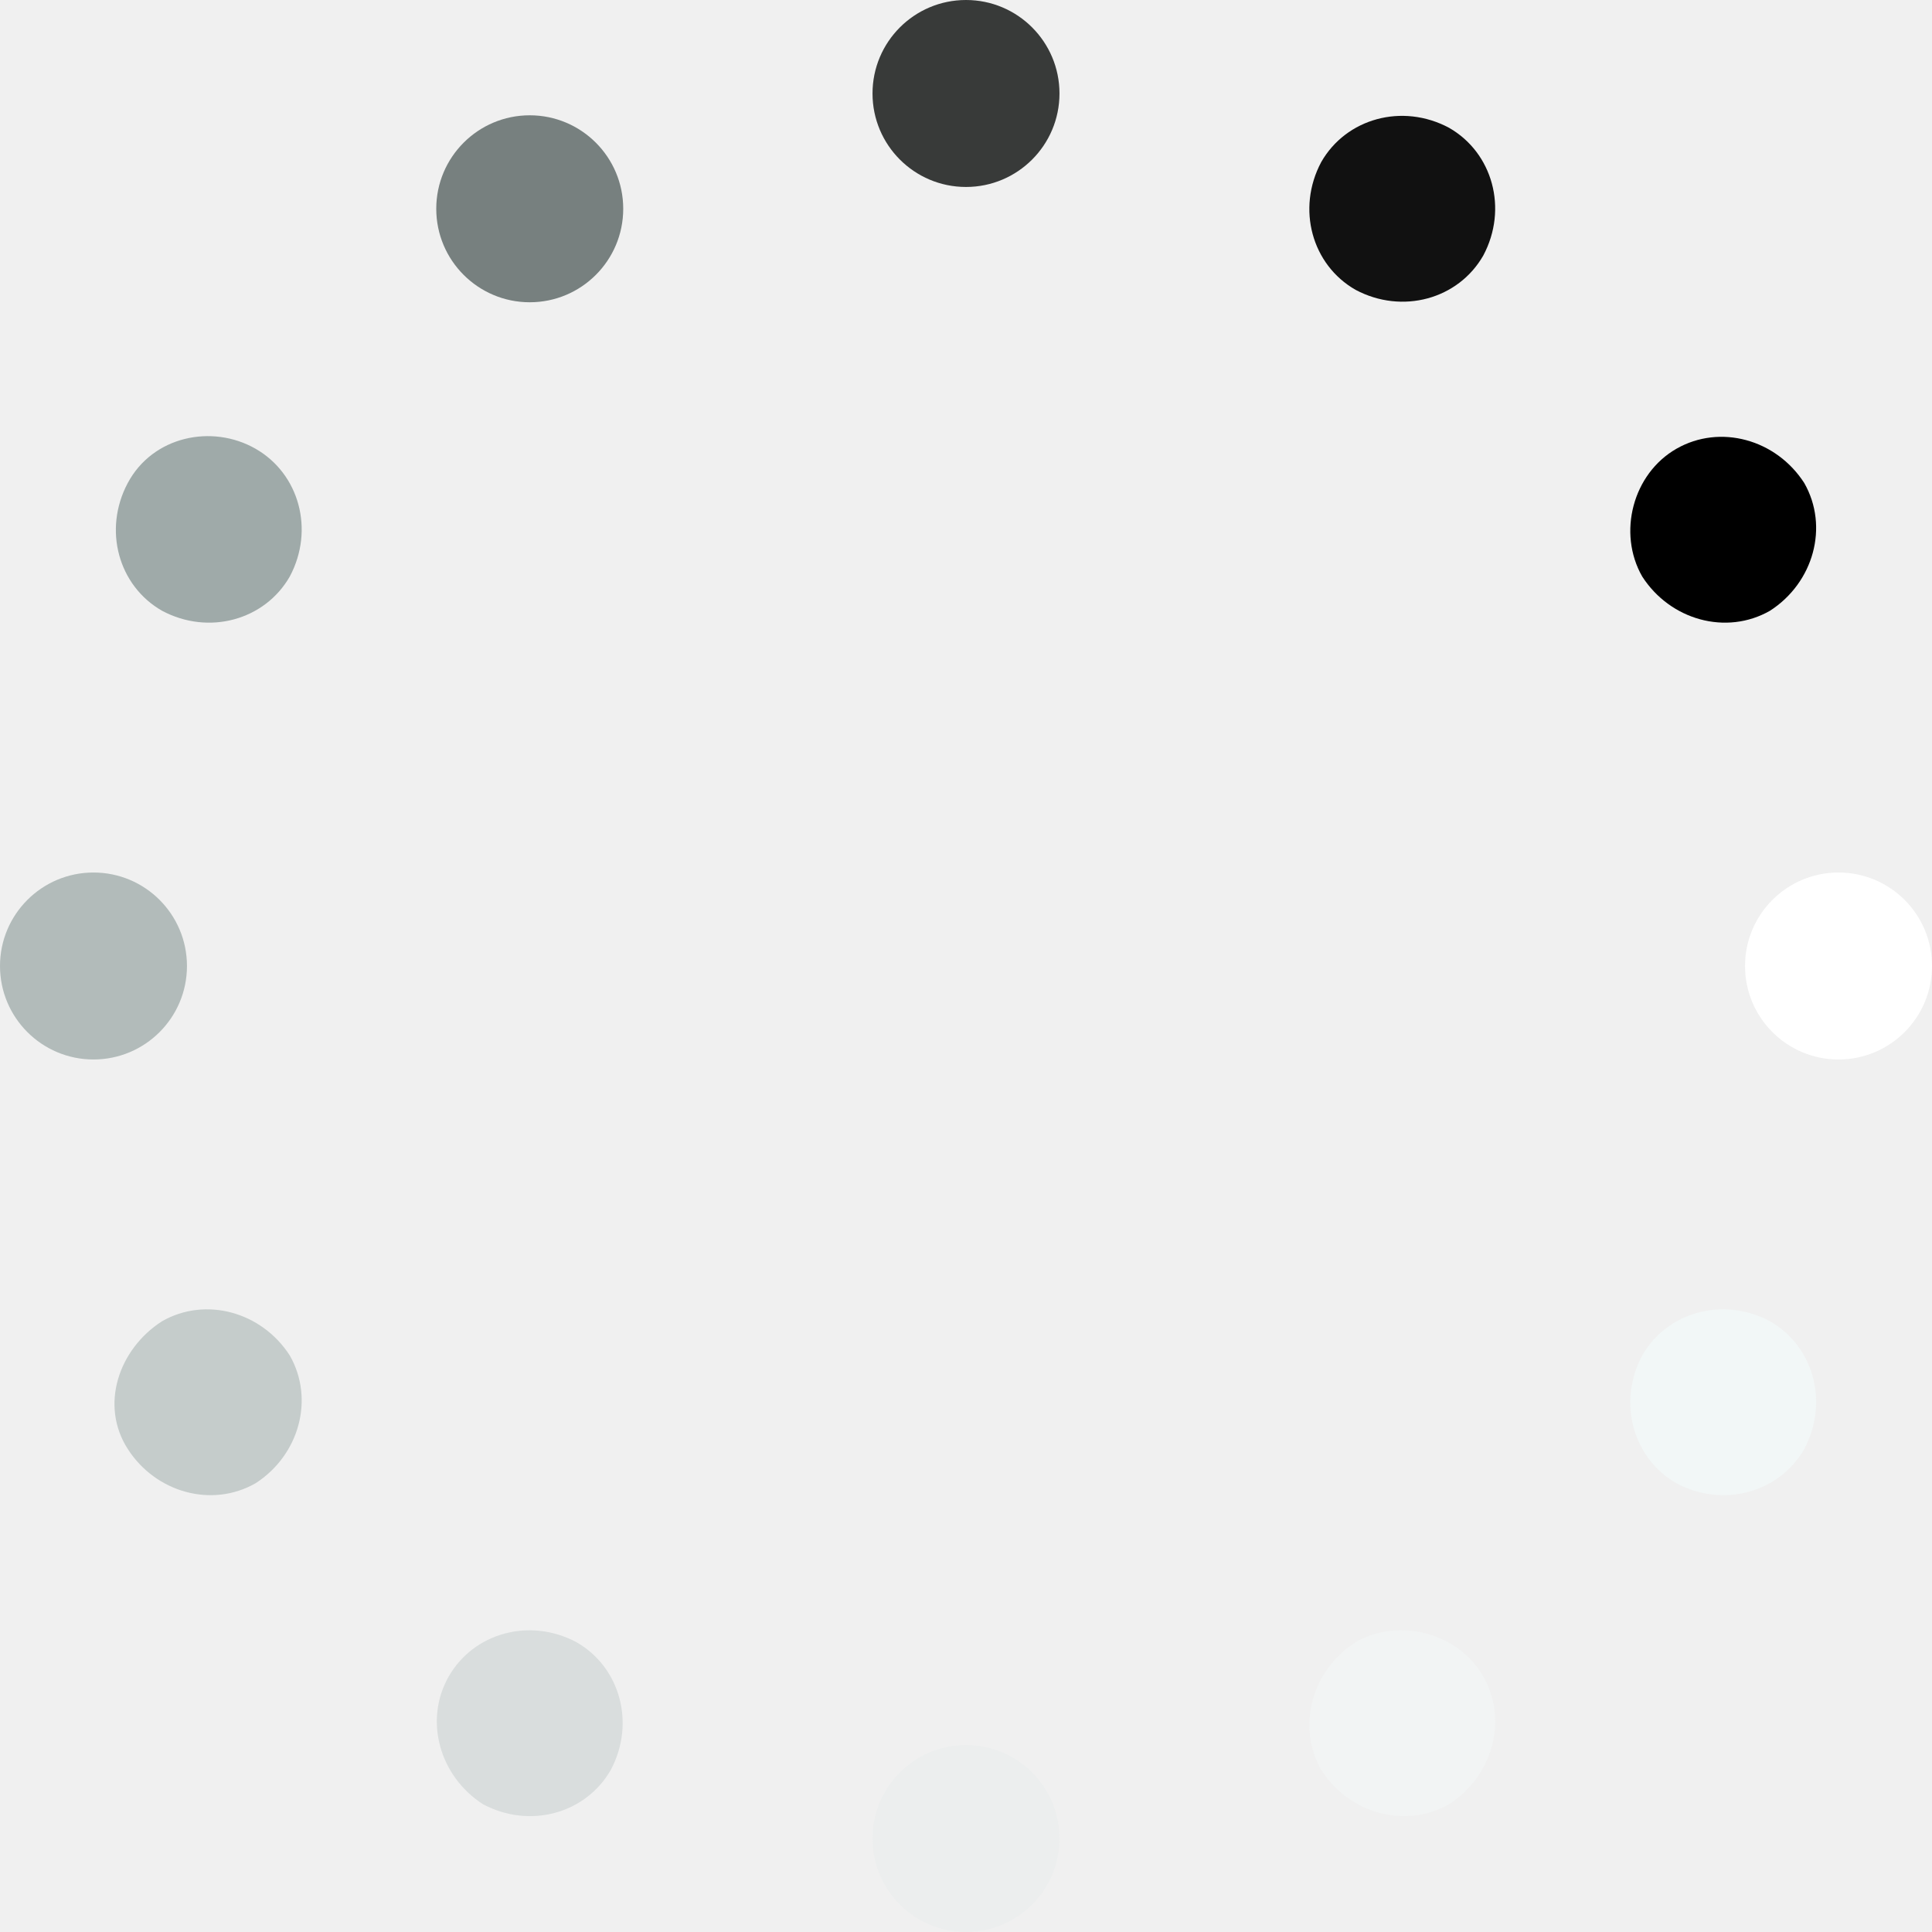
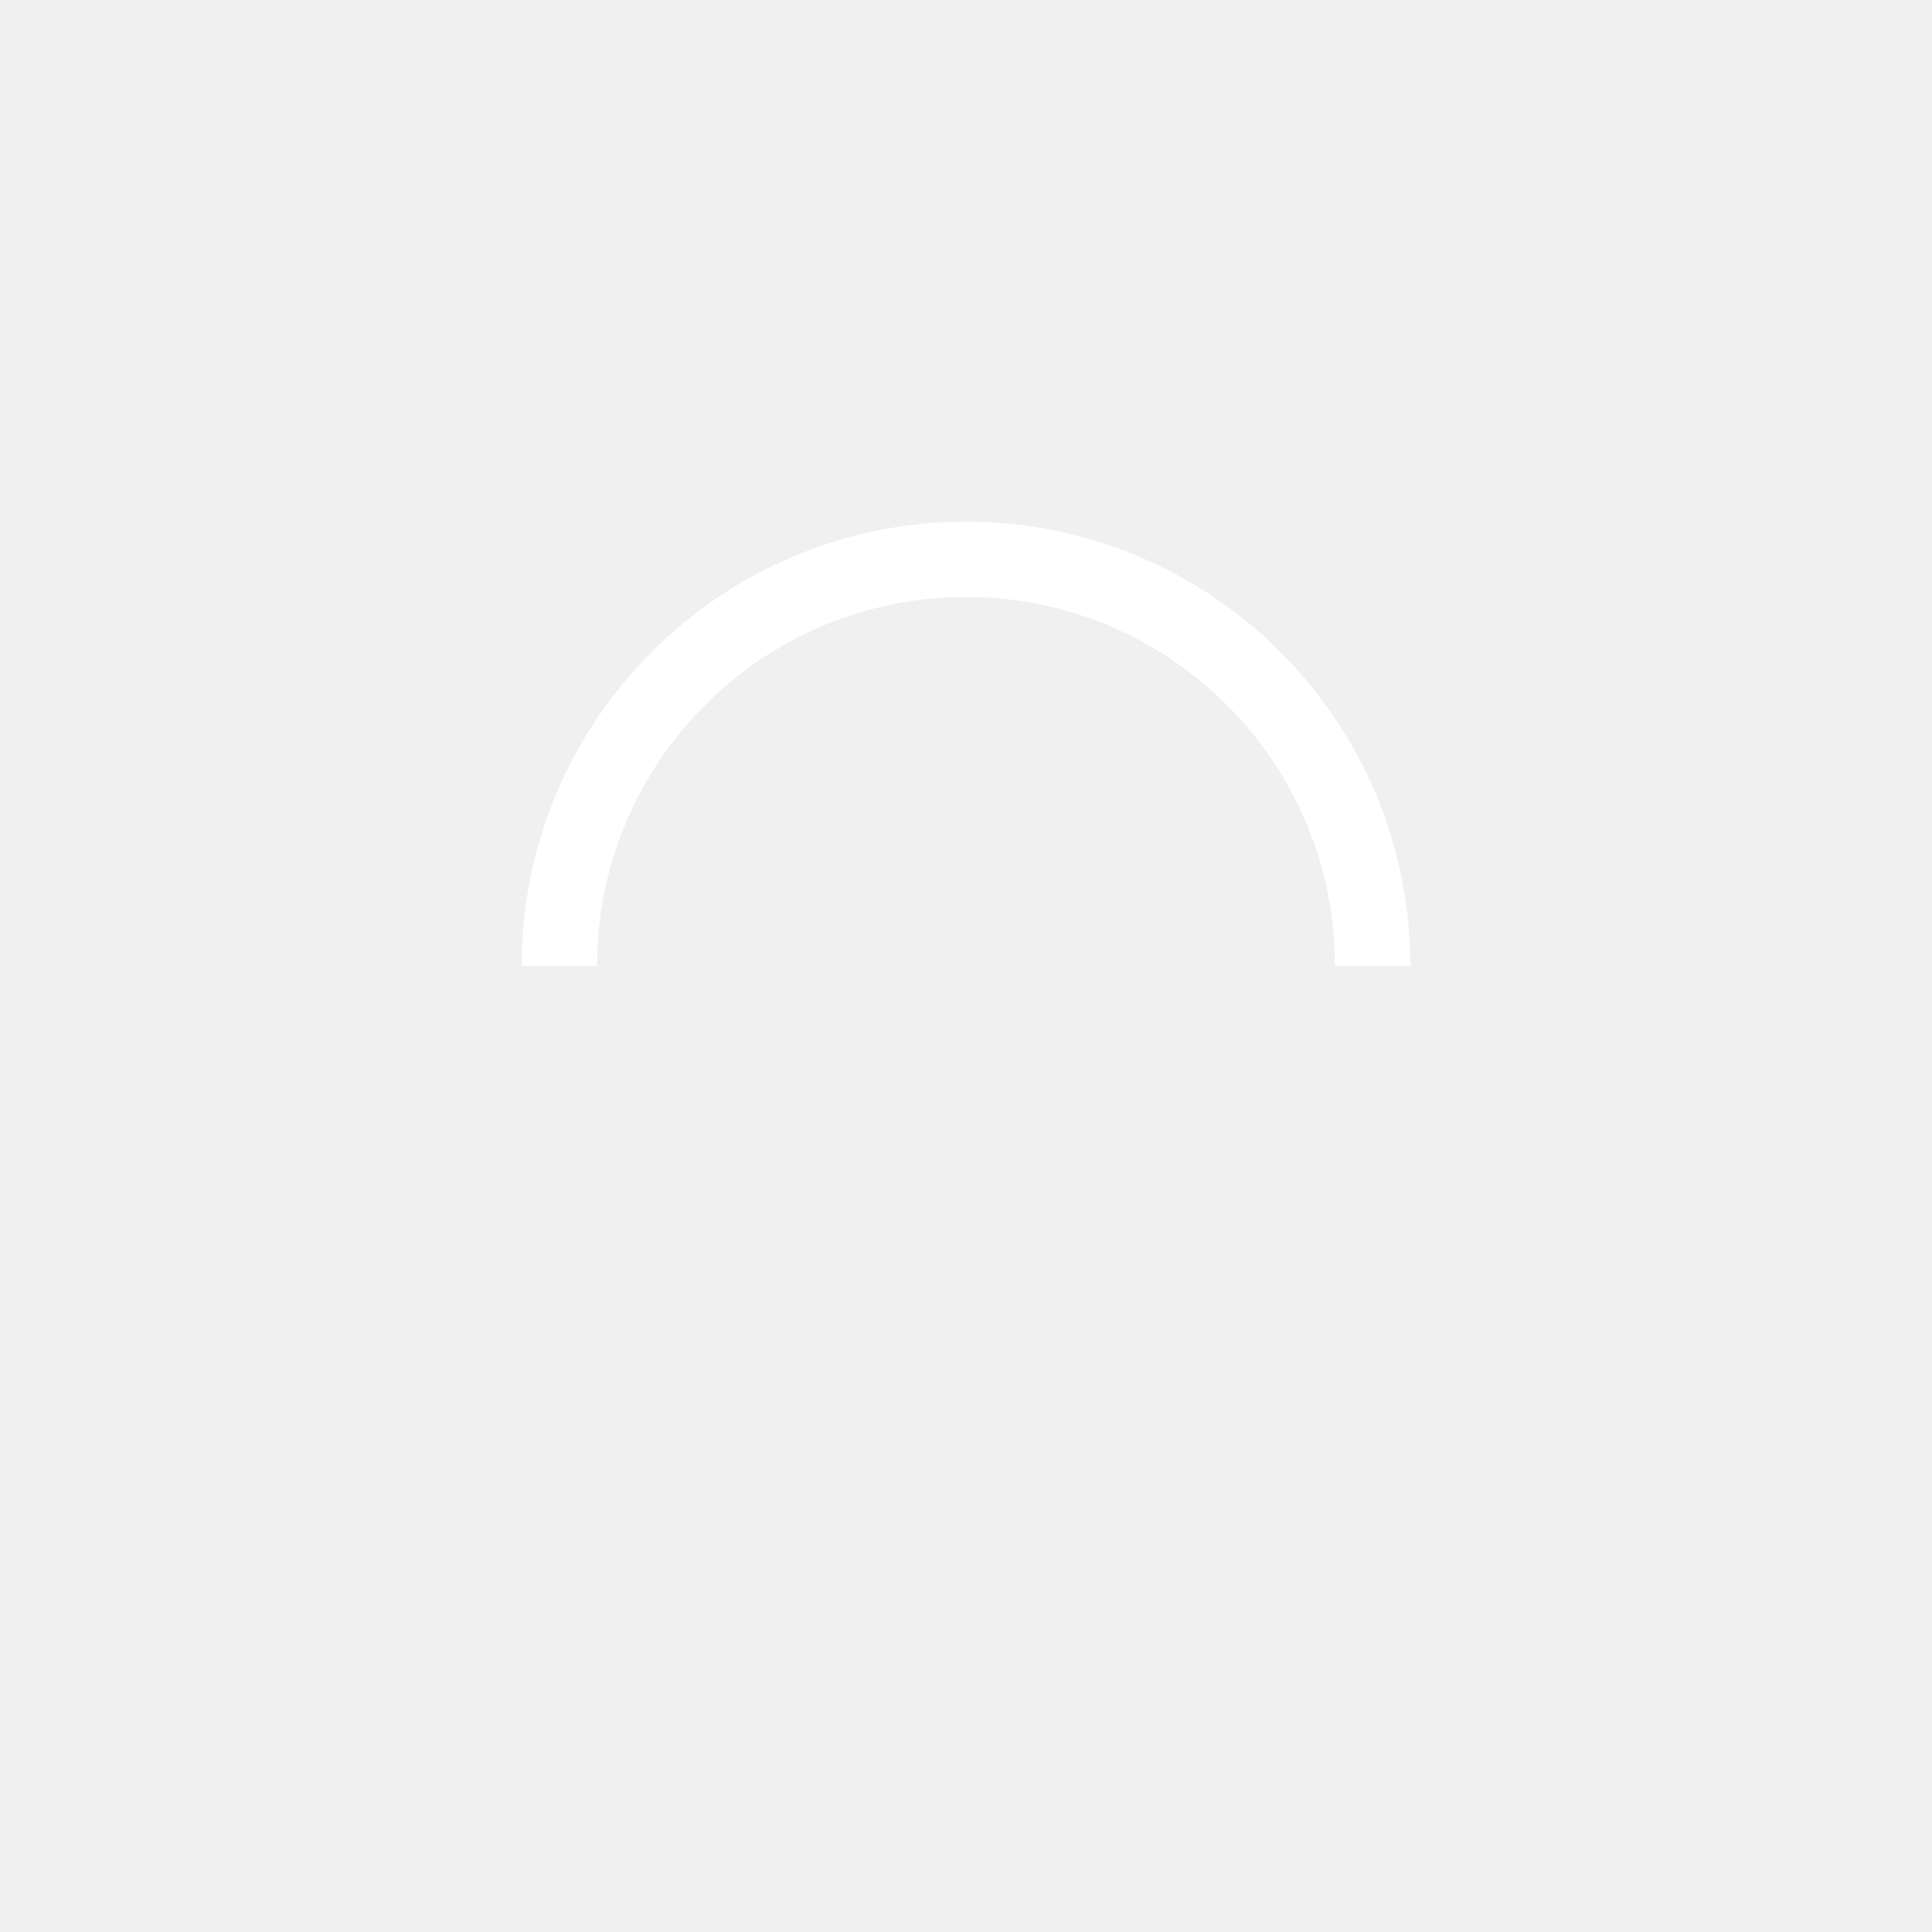
- <svg xmlns="http://www.w3.org/2000/svg" version="1.1" id="Layer_1" x="0px" y="0px" viewBox="0 0 496 496" style="enable-background:new 0 0 496 496;" xml:space="preserve">
-   <circle style="fill:#383A39;" cx="248" cy="24" r="24" />
-   <circle style="fill:#ECEEEE;" cx="248" cy="472" r="24" />
-   <circle style="fill:#77807F;" cx="136" cy="53.6" r="24" />
-   <path style="fill:#F2F4F4;" d="M380.8,430.4c6.4,11.2,2.4,25.6-8.8,32.8c-11.2,6.4-25.6,2.4-32.8-8.8c-6.4-11.2-2.4-25.6,8.8-32.8  C359.2,415.2,374.4,419.2,380.8,430.4z" />
-   <path style="fill:#9FAAA9;" d="M65.6,115.2c11.2,6.4,15.2,20.8,8.8,32.8c-6.4,11.2-20.8,15.2-32.8,8.8c-11.2-6.4-15.2-20.8-8.8-32.8  S54.4,108.8,65.6,115.2z" />
-   <path style="fill:#F2F7F7;" d="M454.4,339.2c11.2,6.4,15.2,20.8,8.8,32.8c-6.4,11.2-20.8,15.2-32.8,8.8  c-11.2-6.4-15.2-20.8-8.8-32.8C428,336.8,442.4,332.8,454.4,339.2z" />
-   <circle style="fill:#B2BBBA;" cx="24" cy="248" r="24" />
-   <circle style="fill:#FFFFFF;" cx="472" cy="248" r="24" />
-   <path style="fill:#C5CCCB;" d="M41.6,339.2c11.2-6.4,25.6-2.4,32.8,8.8c6.4,11.2,2.4,25.6-8.8,32.8c-11.2,6.4-25.6,2.4-32.8-8.8  S30.4,346.4,41.6,339.2z" />
-   <path d="M430.4,115.2c11.2-6.4,25.6-2.4,32.8,8.8c6.4,11.2,2.4,25.6-8.8,32.8c-11.2,6.4-25.6,2.4-32.8-8.8  C415.2,136.8,419.2,121.6,430.4,115.2z" />
-   <path style="fill:#D9DDDD;" d="M115.2,430.4c6.4-11.2,20.8-15.2,32.8-8.8c11.2,6.4,15.2,20.8,8.8,32.8c-6.4,11.2-20.8,15.2-32.8,8.8  C112.8,456,108.8,441.6,115.2,430.4z" />
-   <path style="fill:#111111;" d="M339.2,41.6c6.4-11.2,20.8-15.2,32.8-8.8c11.2,6.4,15.2,20.8,8.8,32.8c-6.4,11.2-20.8,15.2-32.8,8.8  C336.8,68,332.8,53.6,339.2,41.6z" />
-   <g>
- </g>
-   <g>
- </g>
-   <g>
- </g>
-   <g>
- </g>
-   <g>
- </g>
-   <g>
- </g>
-   <g>
- </g>
-   <g>
- </g>
-   <g>
- </g>
-   <g>
- </g>
-   <g>
- </g>
-   <g>
- </g>
-   <g>
- </g>
-   <g>
- </g>
-   <g>
- </g>
+ <svg xmlns="http://www.w3.org/2000/svg" version="1.1" id="L9" xmlnsXlink="http://www.w3.org/1999/xlink" x="0px" y="0px" viewBox="0 0 100 100" enableBackground="new 0 0 0 0" xmlSpace="preserve">
+   <path fill="#fff" d="M73,50c0-12.7-10.3-23-23-23S27,37.3,27,50 M30.9,50c0-10.5,8.5-19.1,19.1-19.1S69.1,39.5,69.1,50">
+     <animateTransform attributeName="transform" attributeType="XML" type="rotate" dur="1s" from="0 50 50" to="360 50 50" repeatCount="indefinite" />
+   </path>
</svg>
